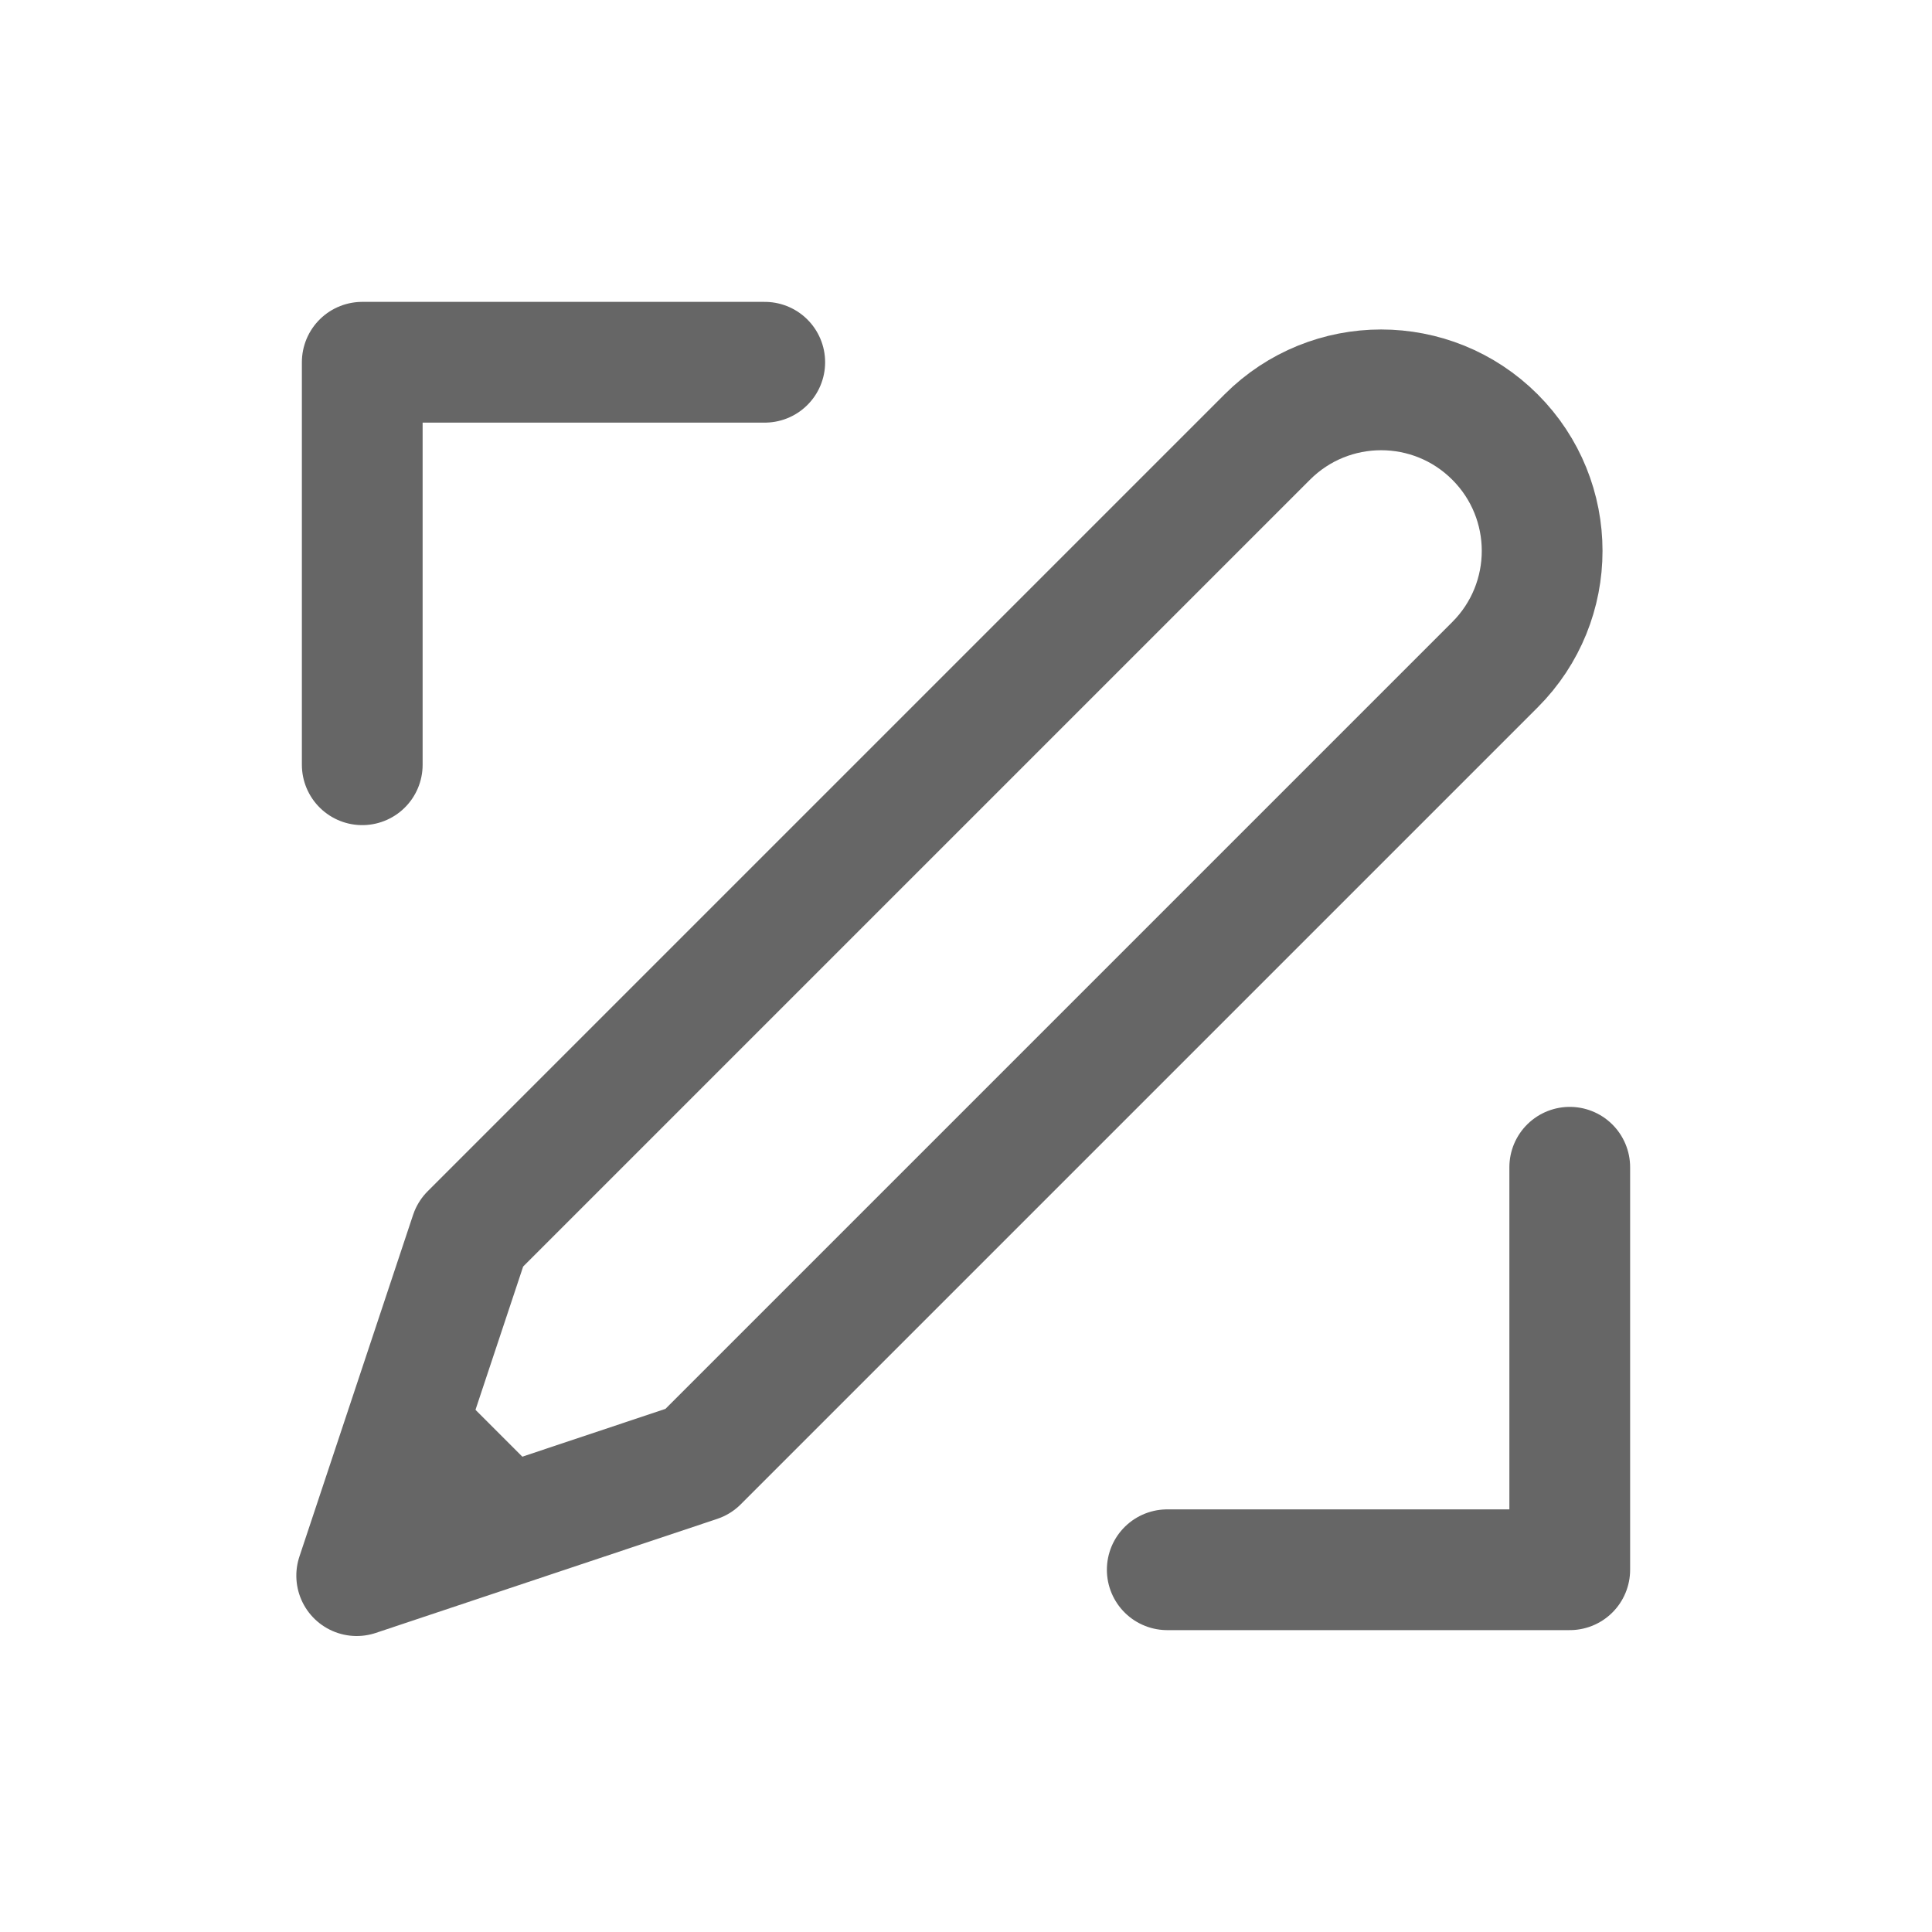
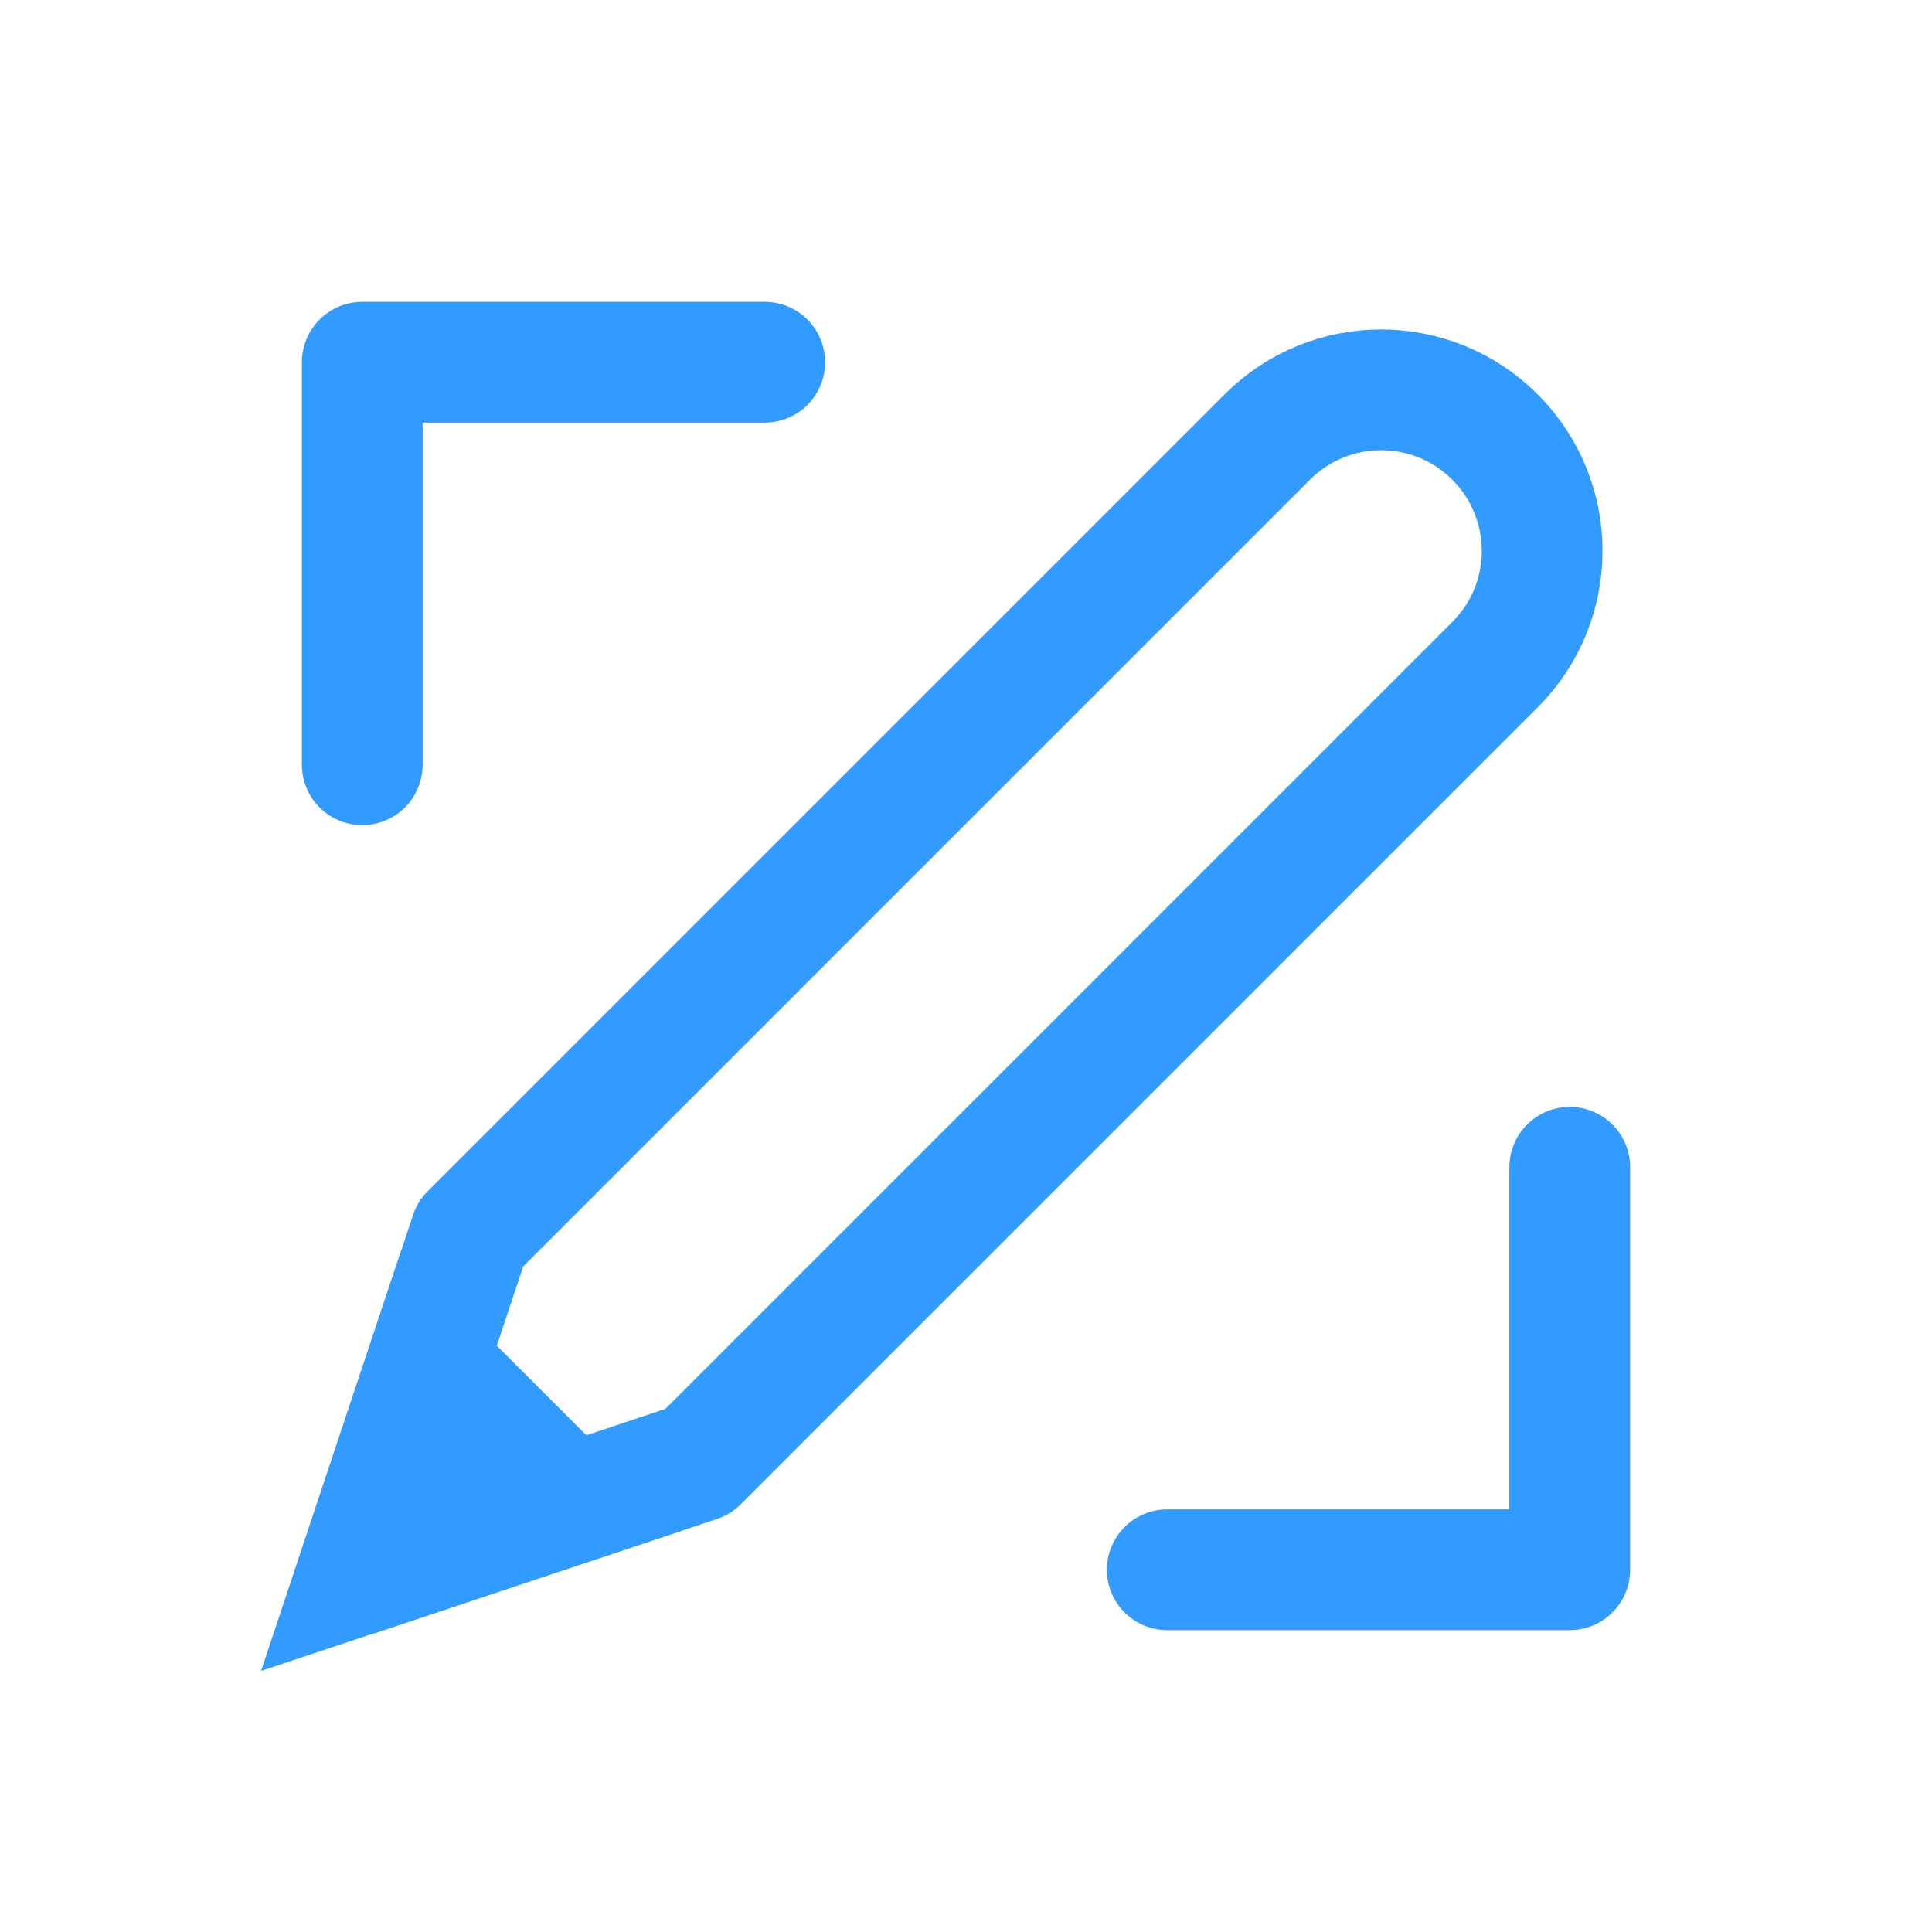
<svg xmlns="http://www.w3.org/2000/svg" width="24px" height="24px" viewBox="0 0 24 24" version="1.1">
-   <g id="answer" transform="translate(2.5, 3.5)" stroke="none" stroke-width="1.5" fill="none" fill-rule="evenodd">
+   <g id="answer" transform="translate(2.5, 3.5)" stroke="#329bff" stroke-width="1.5" fill="none" fill-rule="evenodd">
    <g id="pen" transform="translate(9, 9) rotate(-315) translate(-9, -9) translate(7, -1)">
-       <path d="M2,8.8817842e-16 L2,8.8817842e-16 L2,8.8817842e-16 C3.105,6.85269983e-16 4,0.895 4,2 L4,16 L2.003,20 L0,16 L0,2 L0,2 C-1.35267774e-16,0.895 0.895,1.09108686e-15 2,8.8817842e-16 Z" id="pen_body" class="icon_svg-stroke" stroke="#666" stroke-linecap="round" stroke-linejoin="round" />
-       <polygon id="pen_tip" class="icon_svg-fill_as_stroke" fill="#666" transform="translate(2, 18.75) scale(1, -1) translate(-2, -18.75) " points="2 17.5 3.25 20 0.75 20" />
+       <path d="M2,8.8817842e-16 L2,8.8817842e-16 L2,8.8817842e-16 C3.105,6.85269983e-16 4,0.895 4,2 L4,16 L2.003,20 L0,16 L0,2 L0,2 C-1.35267774e-16,0.895 0.895,1.09108686e-15 2,8.8817842e-16 Z" id="pen_body" class="icon_svg-stroke" stroke="#329bff" stroke-linecap="round" stroke-linejoin="round" />
+       <polygon id="pen_tip" class="icon_svg-fill_as_stroke" fill="#329bff" transform="translate(2, 18.75) scale(1, -1) translate(-2, -18.75) " points="2 17.5 3.25 20 0.75 20" />
    </g>
-     <path d="M12,16 L17,16 L17,11 M7,1 L2,1 L2,6" id="bg" class="icon_svg-stroke" stroke="#666" stroke-linecap="round" stroke-linejoin="round" />
+     <path d="M12,16 L17,16 L17,11 M7,1 L2,1 L2,6" id="bg" class="icon_svg-stroke" stroke="#329bff" stroke-linecap="round" stroke-linejoin="round" />
  </g>
</svg>
